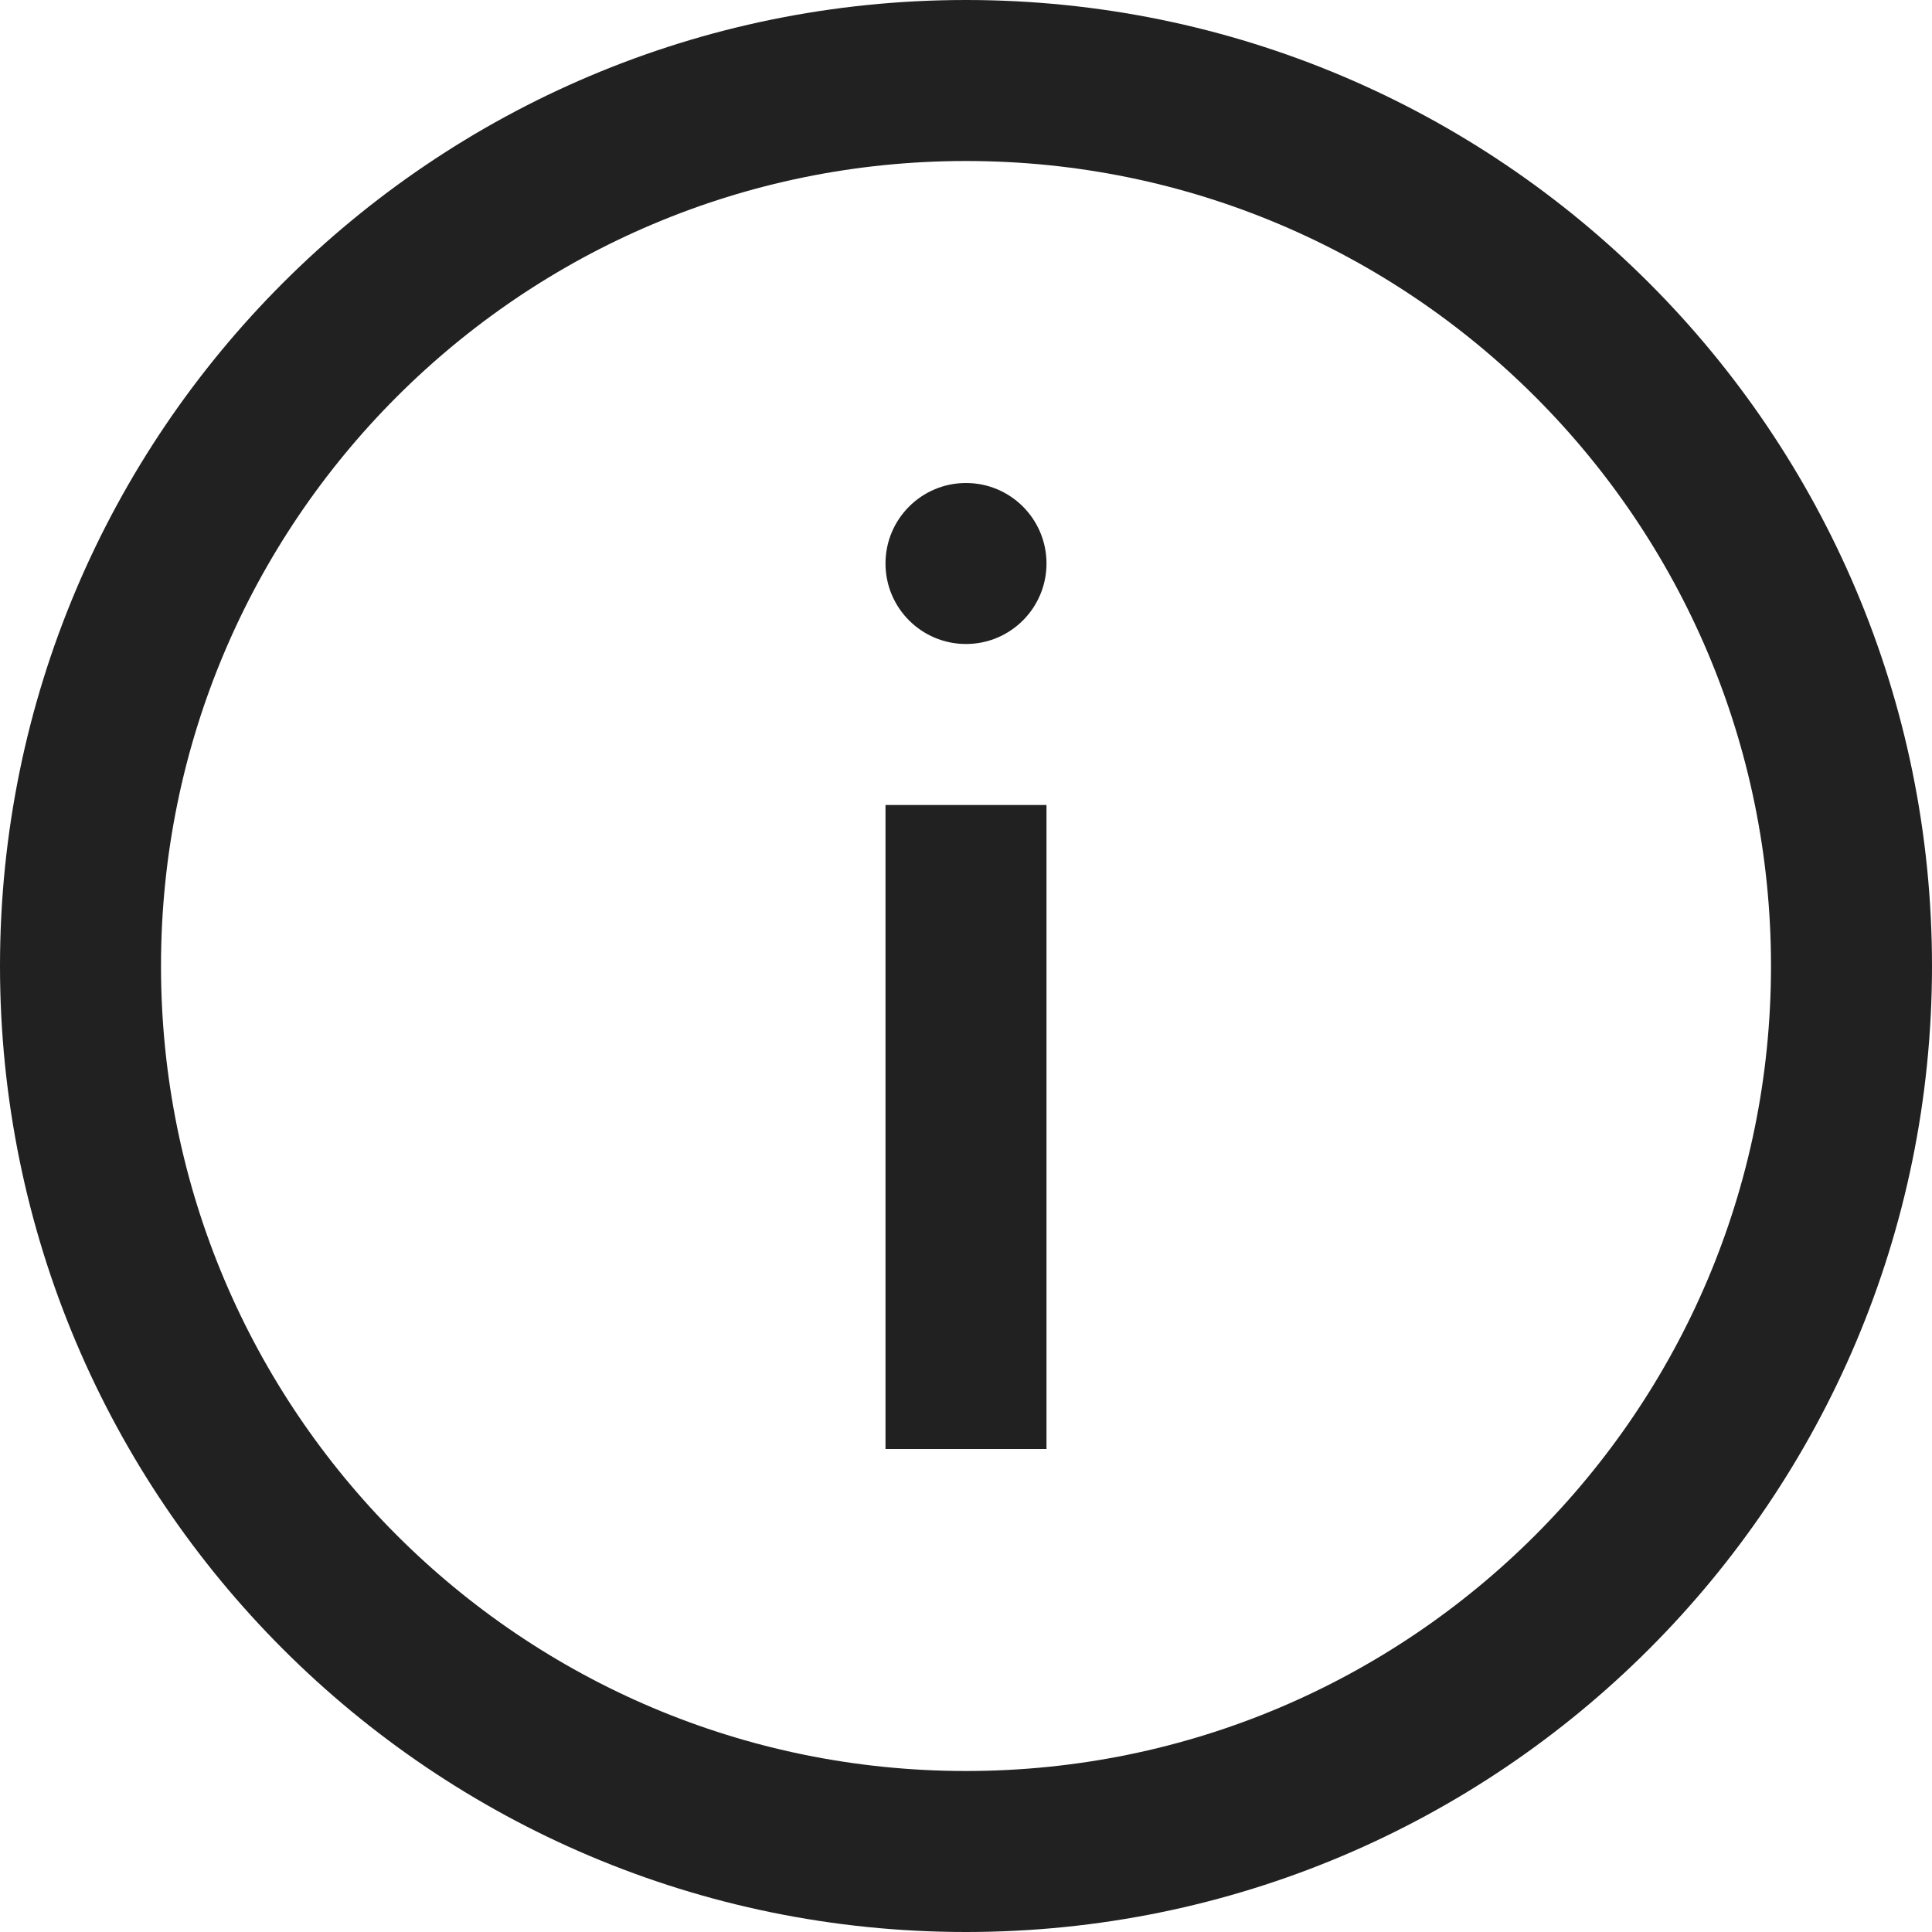
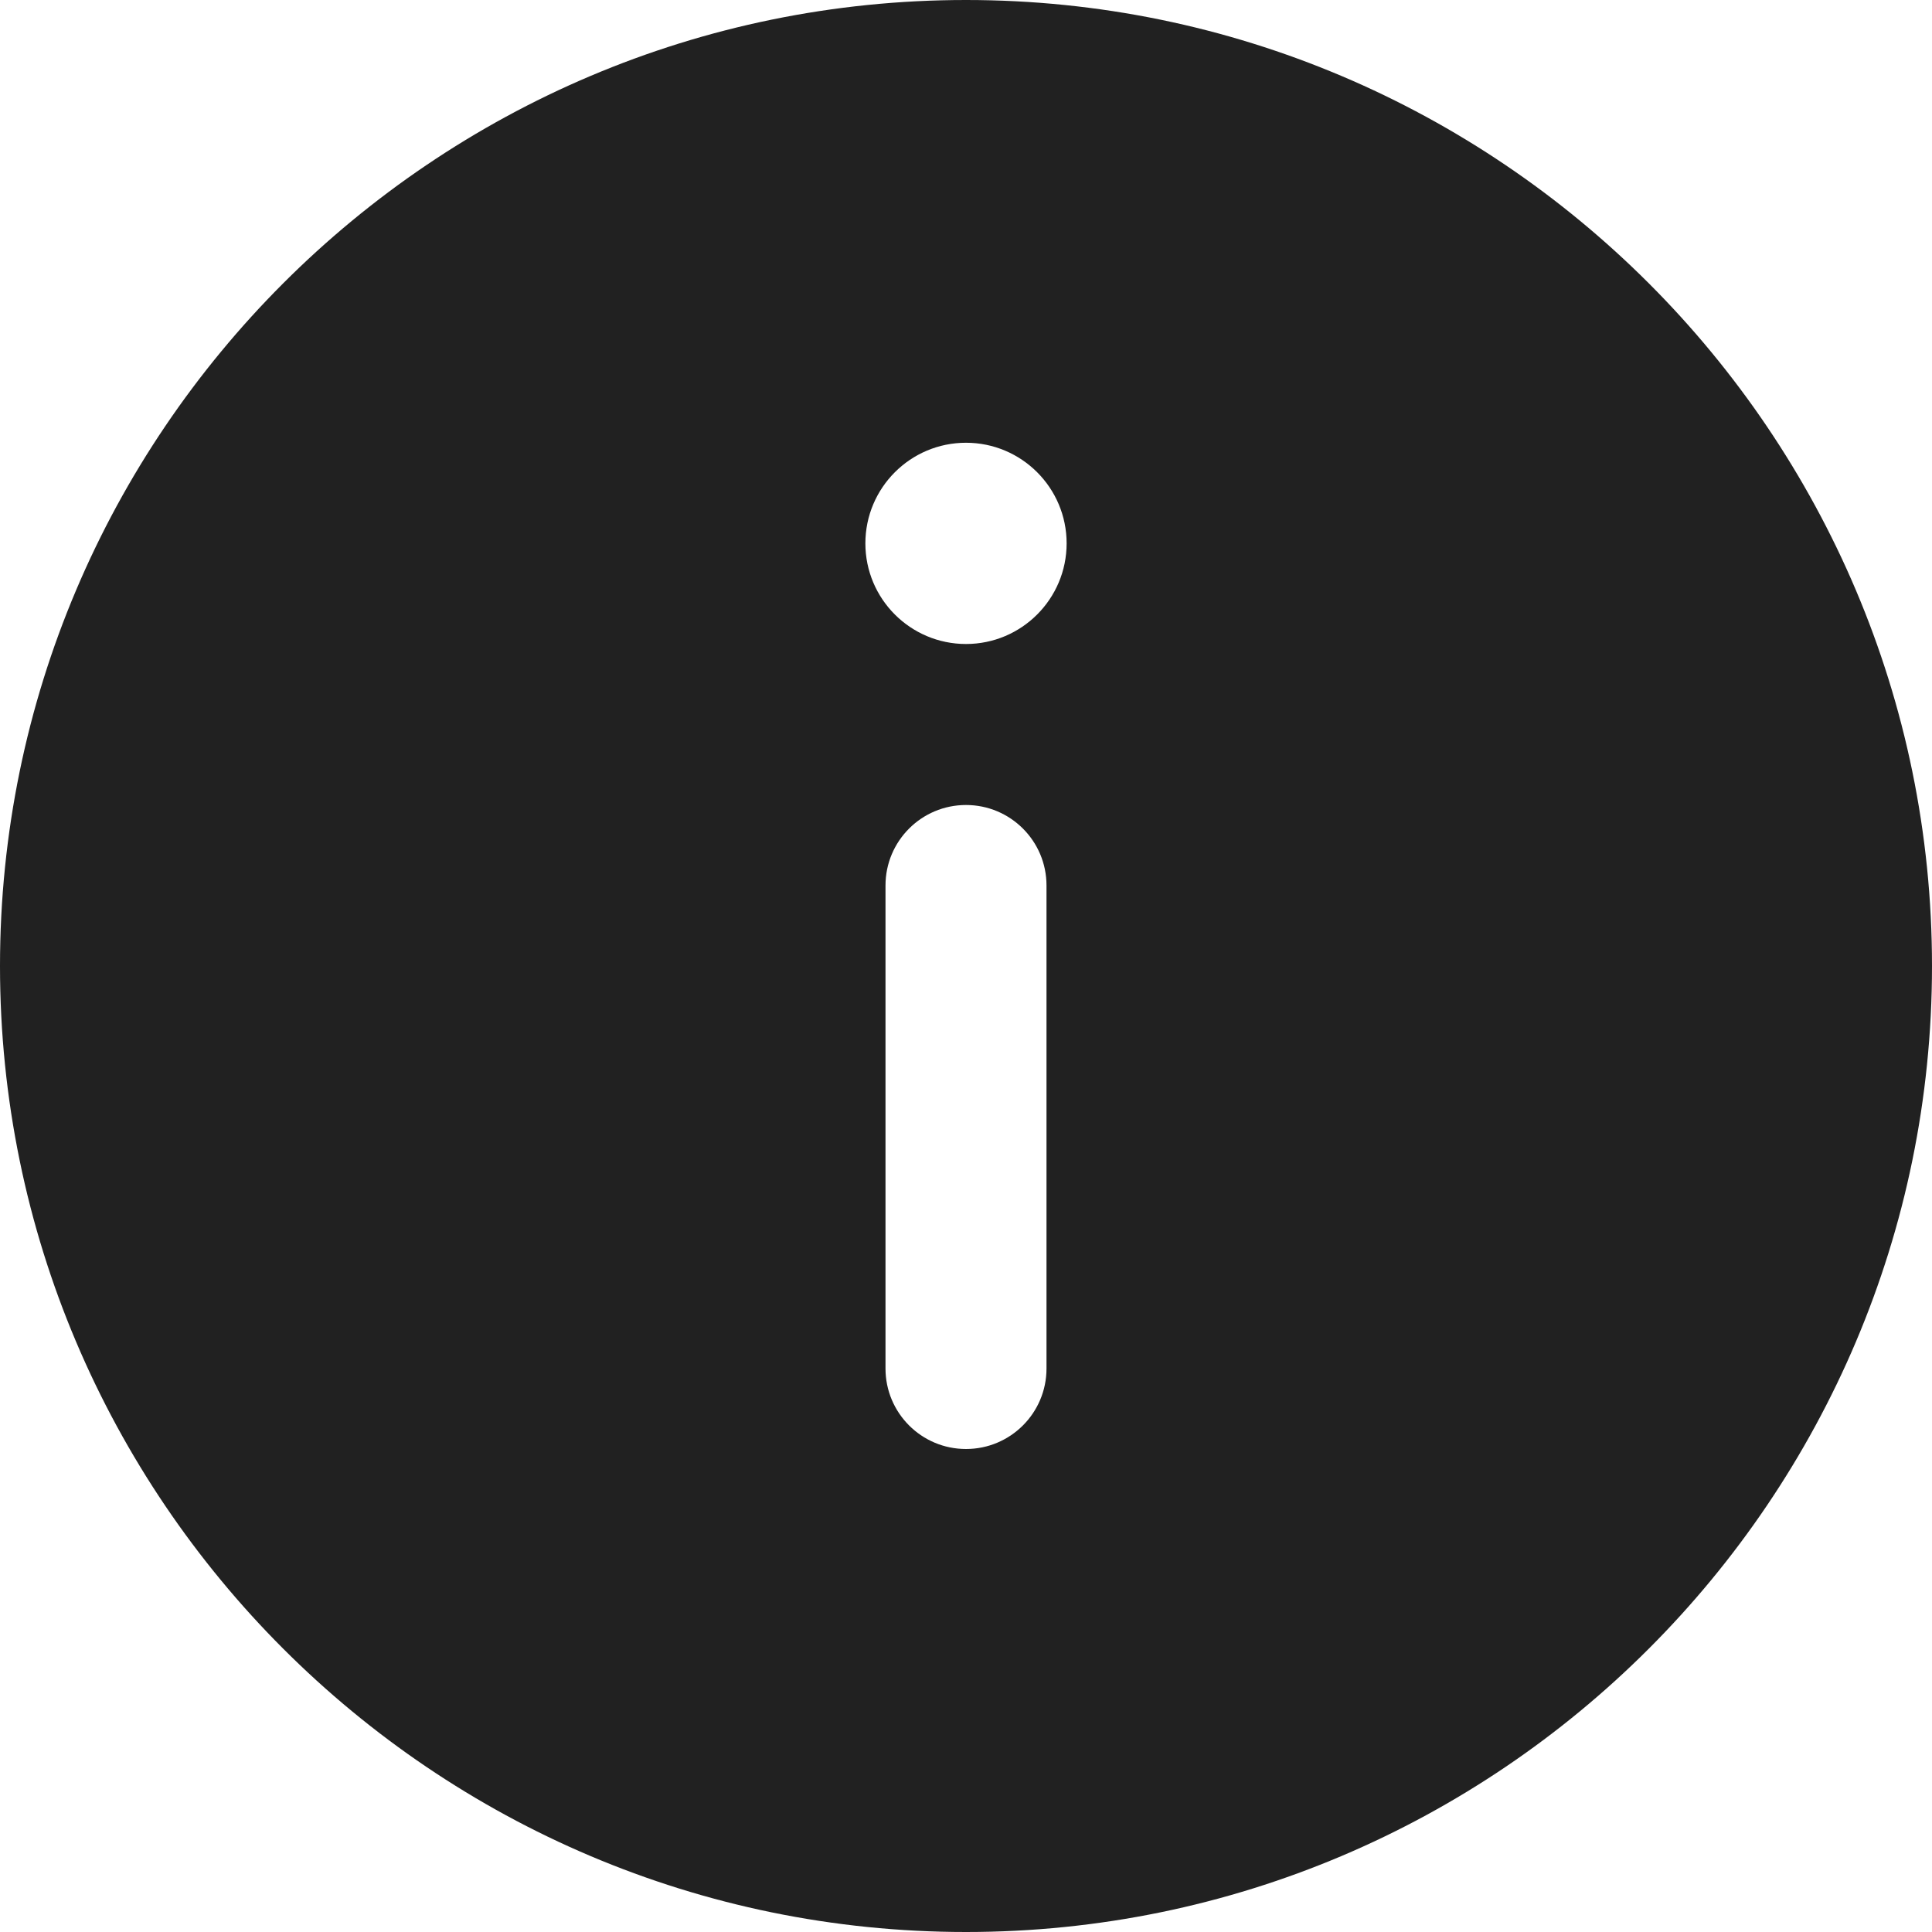
<svg xmlns="http://www.w3.org/2000/svg" height="24" width="24" viewBox="0 0 24 24">
-   <g stroke-linejoin="miter" fill="#212121" stroke-linecap="butt" class="nc-icon-wrapper">
-     <circle cx="12" cy="12" r="11" fill="none" stroke="#212121" stroke-linecap="square" stroke-miterlimit="10" stroke-width="2" />
-     <line data-color="color-2" x1="12" y1="11" x2="12" y2="17" fill="none" stroke="#212121" stroke-linecap="square" stroke-miterlimit="10" stroke-width="2" />
-     <circle data-color="color-2" data-stroke="none" cx="12" cy="7" r="1" fill="#212121" stroke="none" />
+   <g fill="#212121" class="nc-icon-wrapper">
+     <path d="M12,0C5.383,0,0,5.383,0,12s5.383,12,12,12,12-5.383,12-12S18.617,0,12,0Zm1,17c0,.553-.448,1-1,1s-1-.447-1-1v-6c0-.553,.448-1,1-1s1,.447,1,1v6Zm-1-9c-.69,0-1.25-.56-1.25-1.25s.56-1.25,1.25-1.25,1.25,.56,1.25,1.25-.56,1.25-1.25,1.25Z" fill="#212121" />
  </g>
</svg>
